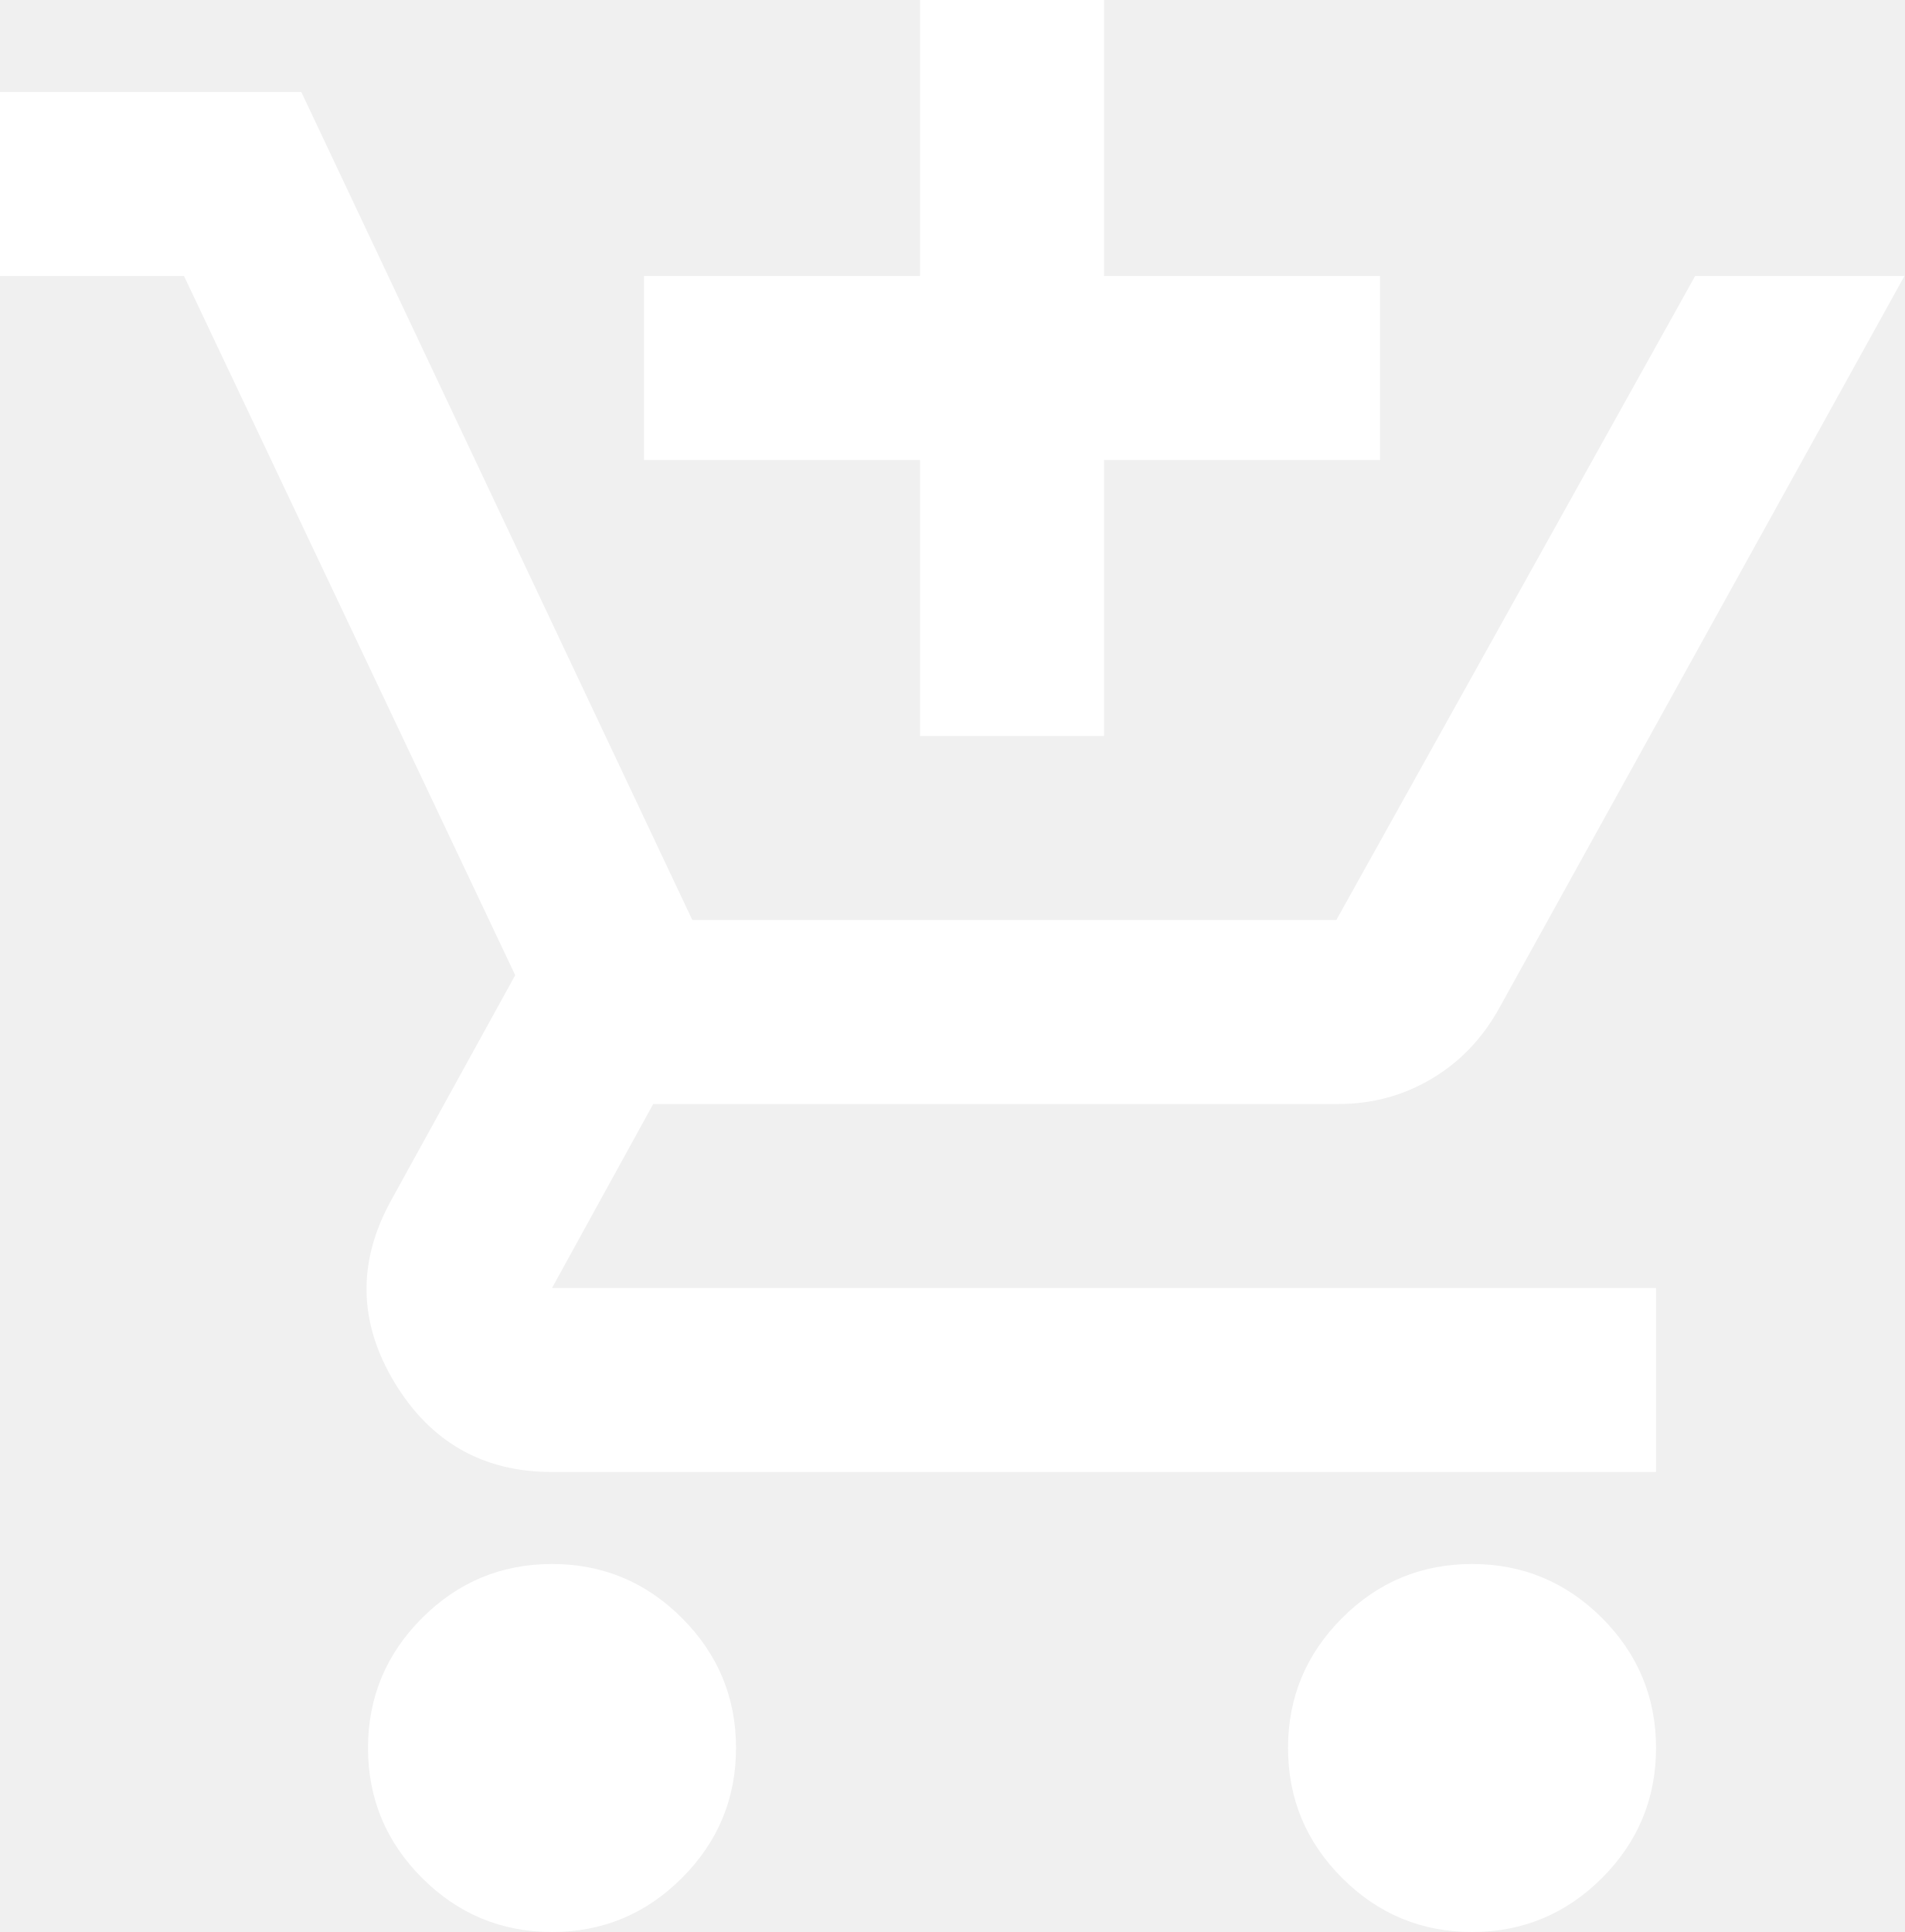
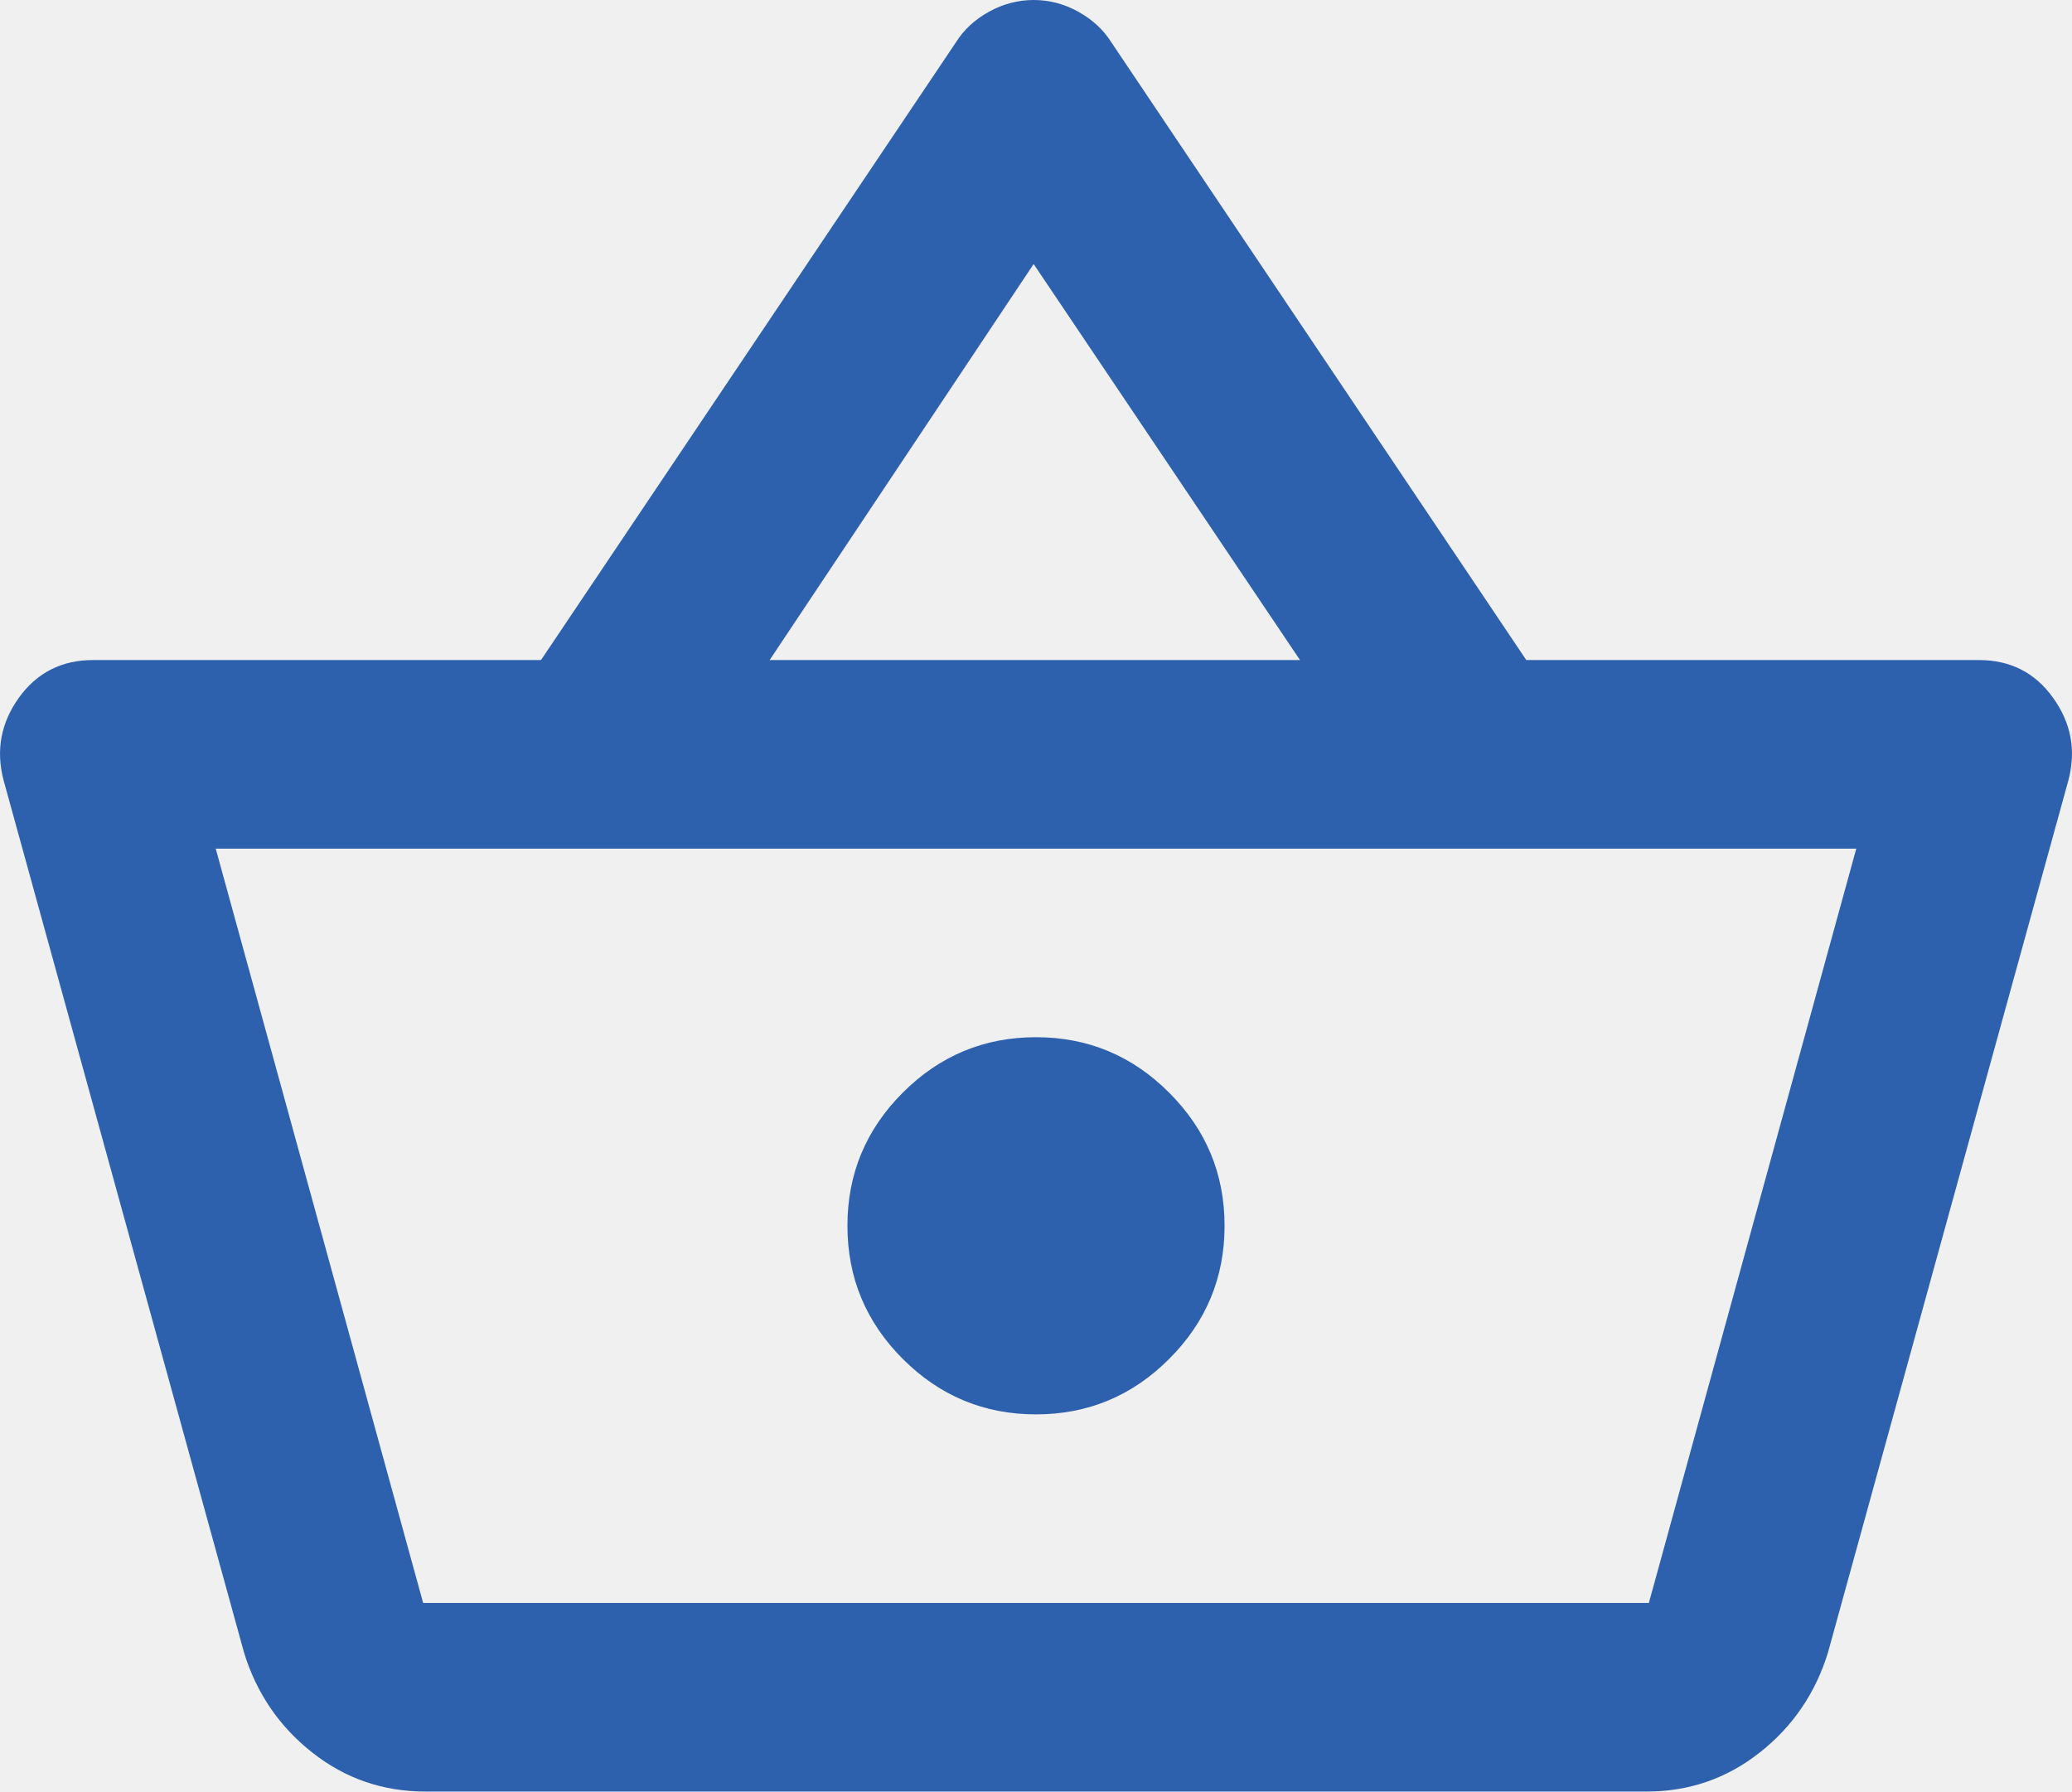
- <svg xmlns="http://www.w3.org/2000/svg" preserveAspectRatio="none" overflow="visible" style="display: block;" width="20.7" height="21" viewBox="0 0 20.7 21" fill="none">
-   <g id="Container">
-     <path id="Icon" d="M10 8V5H7V3H10V0H12V3H15V5H12V8H10V8M6 21C5.45 21 4.979 20.804 4.588 20.413C4.196 20.021 4 19.55 4 19C4 18.45 4.196 17.979 4.588 17.587C4.979 17.196 5.45 17 6 17C6.55 17 7.021 17.196 7.412 17.587C7.804 17.979 8 18.45 8 19C8 19.55 7.804 20.021 7.412 20.413C7.021 20.804 6.55 21 6 21V21M16 21C15.45 21 14.979 20.804 14.588 20.413C14.196 20.021 14 19.55 14 19C14 18.45 14.196 17.979 14.588 17.587C14.979 17.196 15.45 17 16 17C16.55 17 17.021 17.196 17.413 17.587C17.804 17.979 18 18.45 18 19C18 19.55 17.804 20.021 17.413 20.413C17.021 20.804 16.55 21 16 21V21M0 3V1H3.275L7.525 10H14.525V10V10L18.425 3H20.7L16.3 10.95C16.117 11.283 15.871 11.542 15.562 11.725C15.254 11.908 14.917 12 14.55 12H7.1L6 14V14V14H18V16H6C5.25 16 4.679 15.675 4.287 15.025C3.896 14.375 3.883 13.717 4.25 13.05L5.6 10.6L2 3H0V3" fill="white" />
-   </g>
+ <svg xmlns="http://www.w3.org/2000/svg" preserveAspectRatio="none" overflow="visible" style="display: block;" width="21.976" height="19" viewBox="0 0 21.976 19" fill="none">
+   <path id="Icon" d="M4.513 19C4.063 19 3.663 18.863 3.313 18.587C2.963 18.312 2.721 17.958 2.588 17.525L0.038 8.275C-0.045 7.958 0.009 7.667 0.2 7.4C0.392 7.133 0.655 7 0.988 7H5.738L10.138 0.45C10.221 0.317 10.338 0.208 10.488 0.125C10.638 0.042 10.796 0 10.963 0C11.13 0 11.288 0.042 11.438 0.125C11.588 0.208 11.704 0.317 11.788 0.45L16.188 7H20.988C21.321 7 21.584 7.133 21.775 7.4C21.967 7.667 22.021 7.958 21.938 8.275L19.388 17.525C19.255 17.958 19.013 18.312 18.663 18.587C18.313 18.863 17.913 19 17.463 19H4.513V19M4.488 17H17.488V17V17L19.688 9H2.288L4.488 17V17V17V17M10.988 15C11.538 15 12.009 14.804 12.4 14.412C12.792 14.021 12.988 13.55 12.988 13C12.988 12.45 12.792 11.979 12.4 11.588C12.009 11.196 11.538 11 10.988 11C10.438 11 9.967 11.196 9.575 11.588C9.184 11.979 8.988 12.45 8.988 13C8.988 13.55 9.184 14.021 9.575 14.412C9.967 14.804 10.438 15 10.988 15V15M8.163 7H13.788L10.963 2.8L8.163 7V7M10.988 13V13V13V13V13V13V13V13V13V13" fill="#2D61AD" />
</svg>
